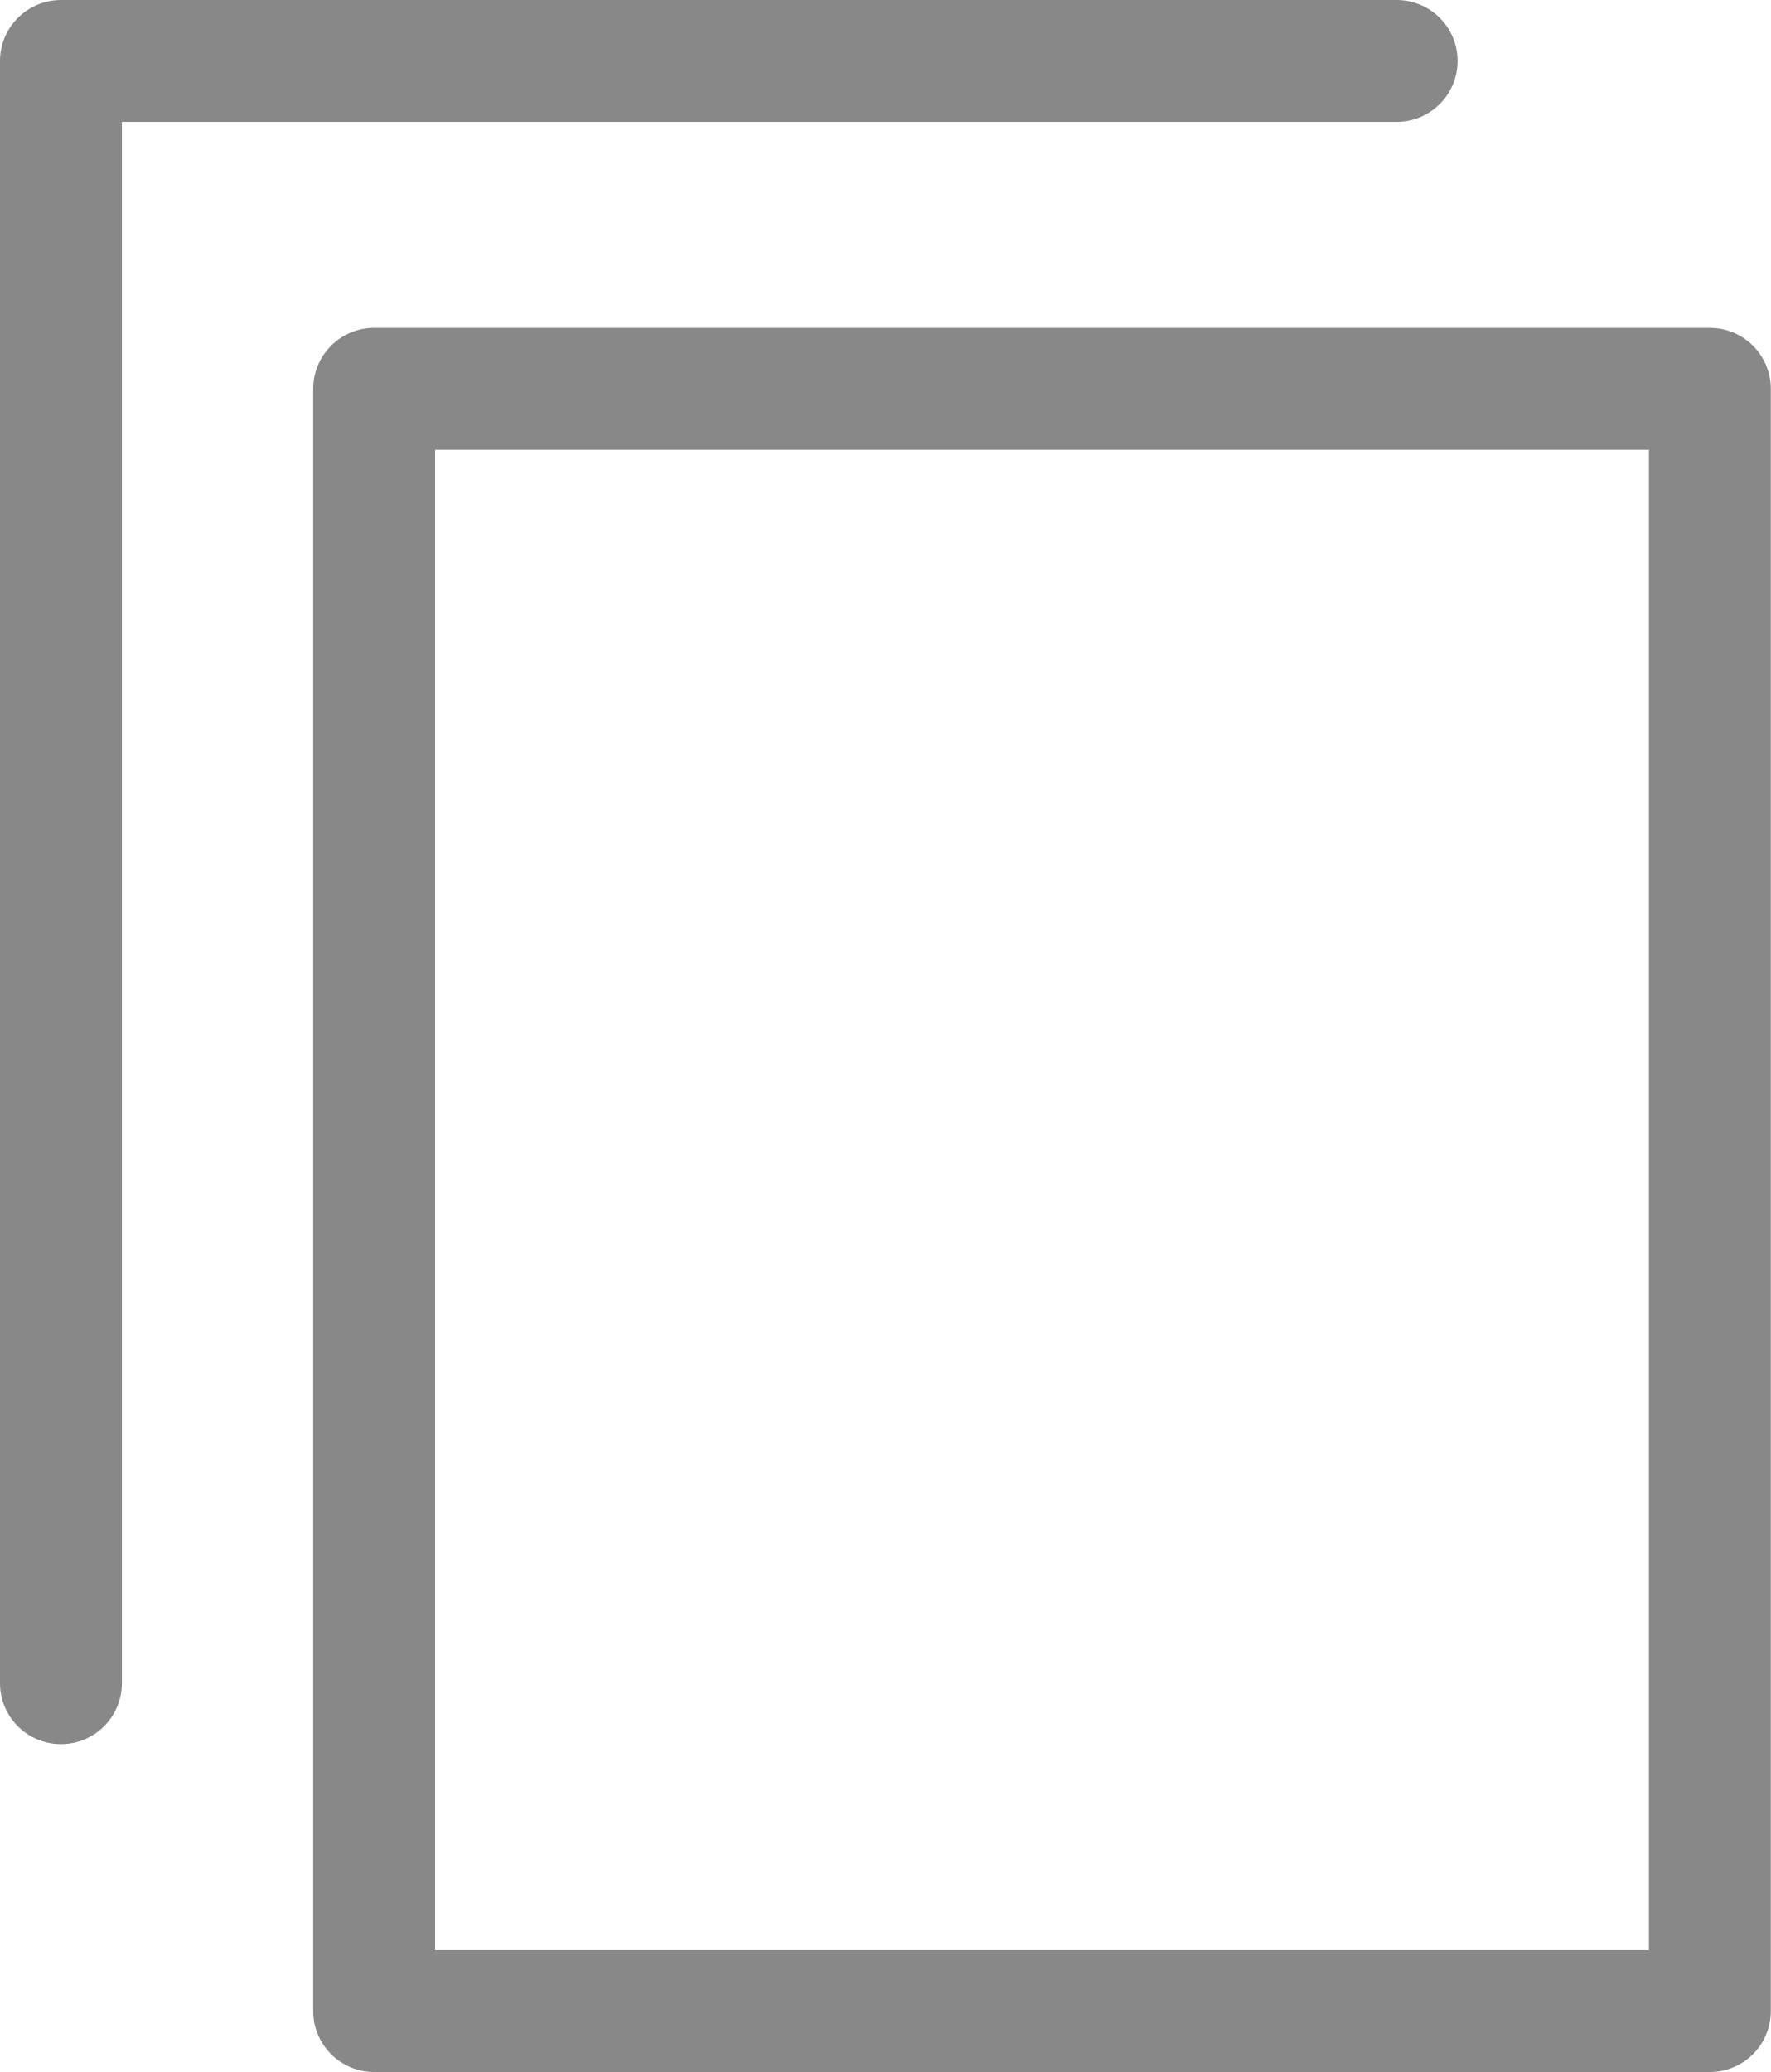
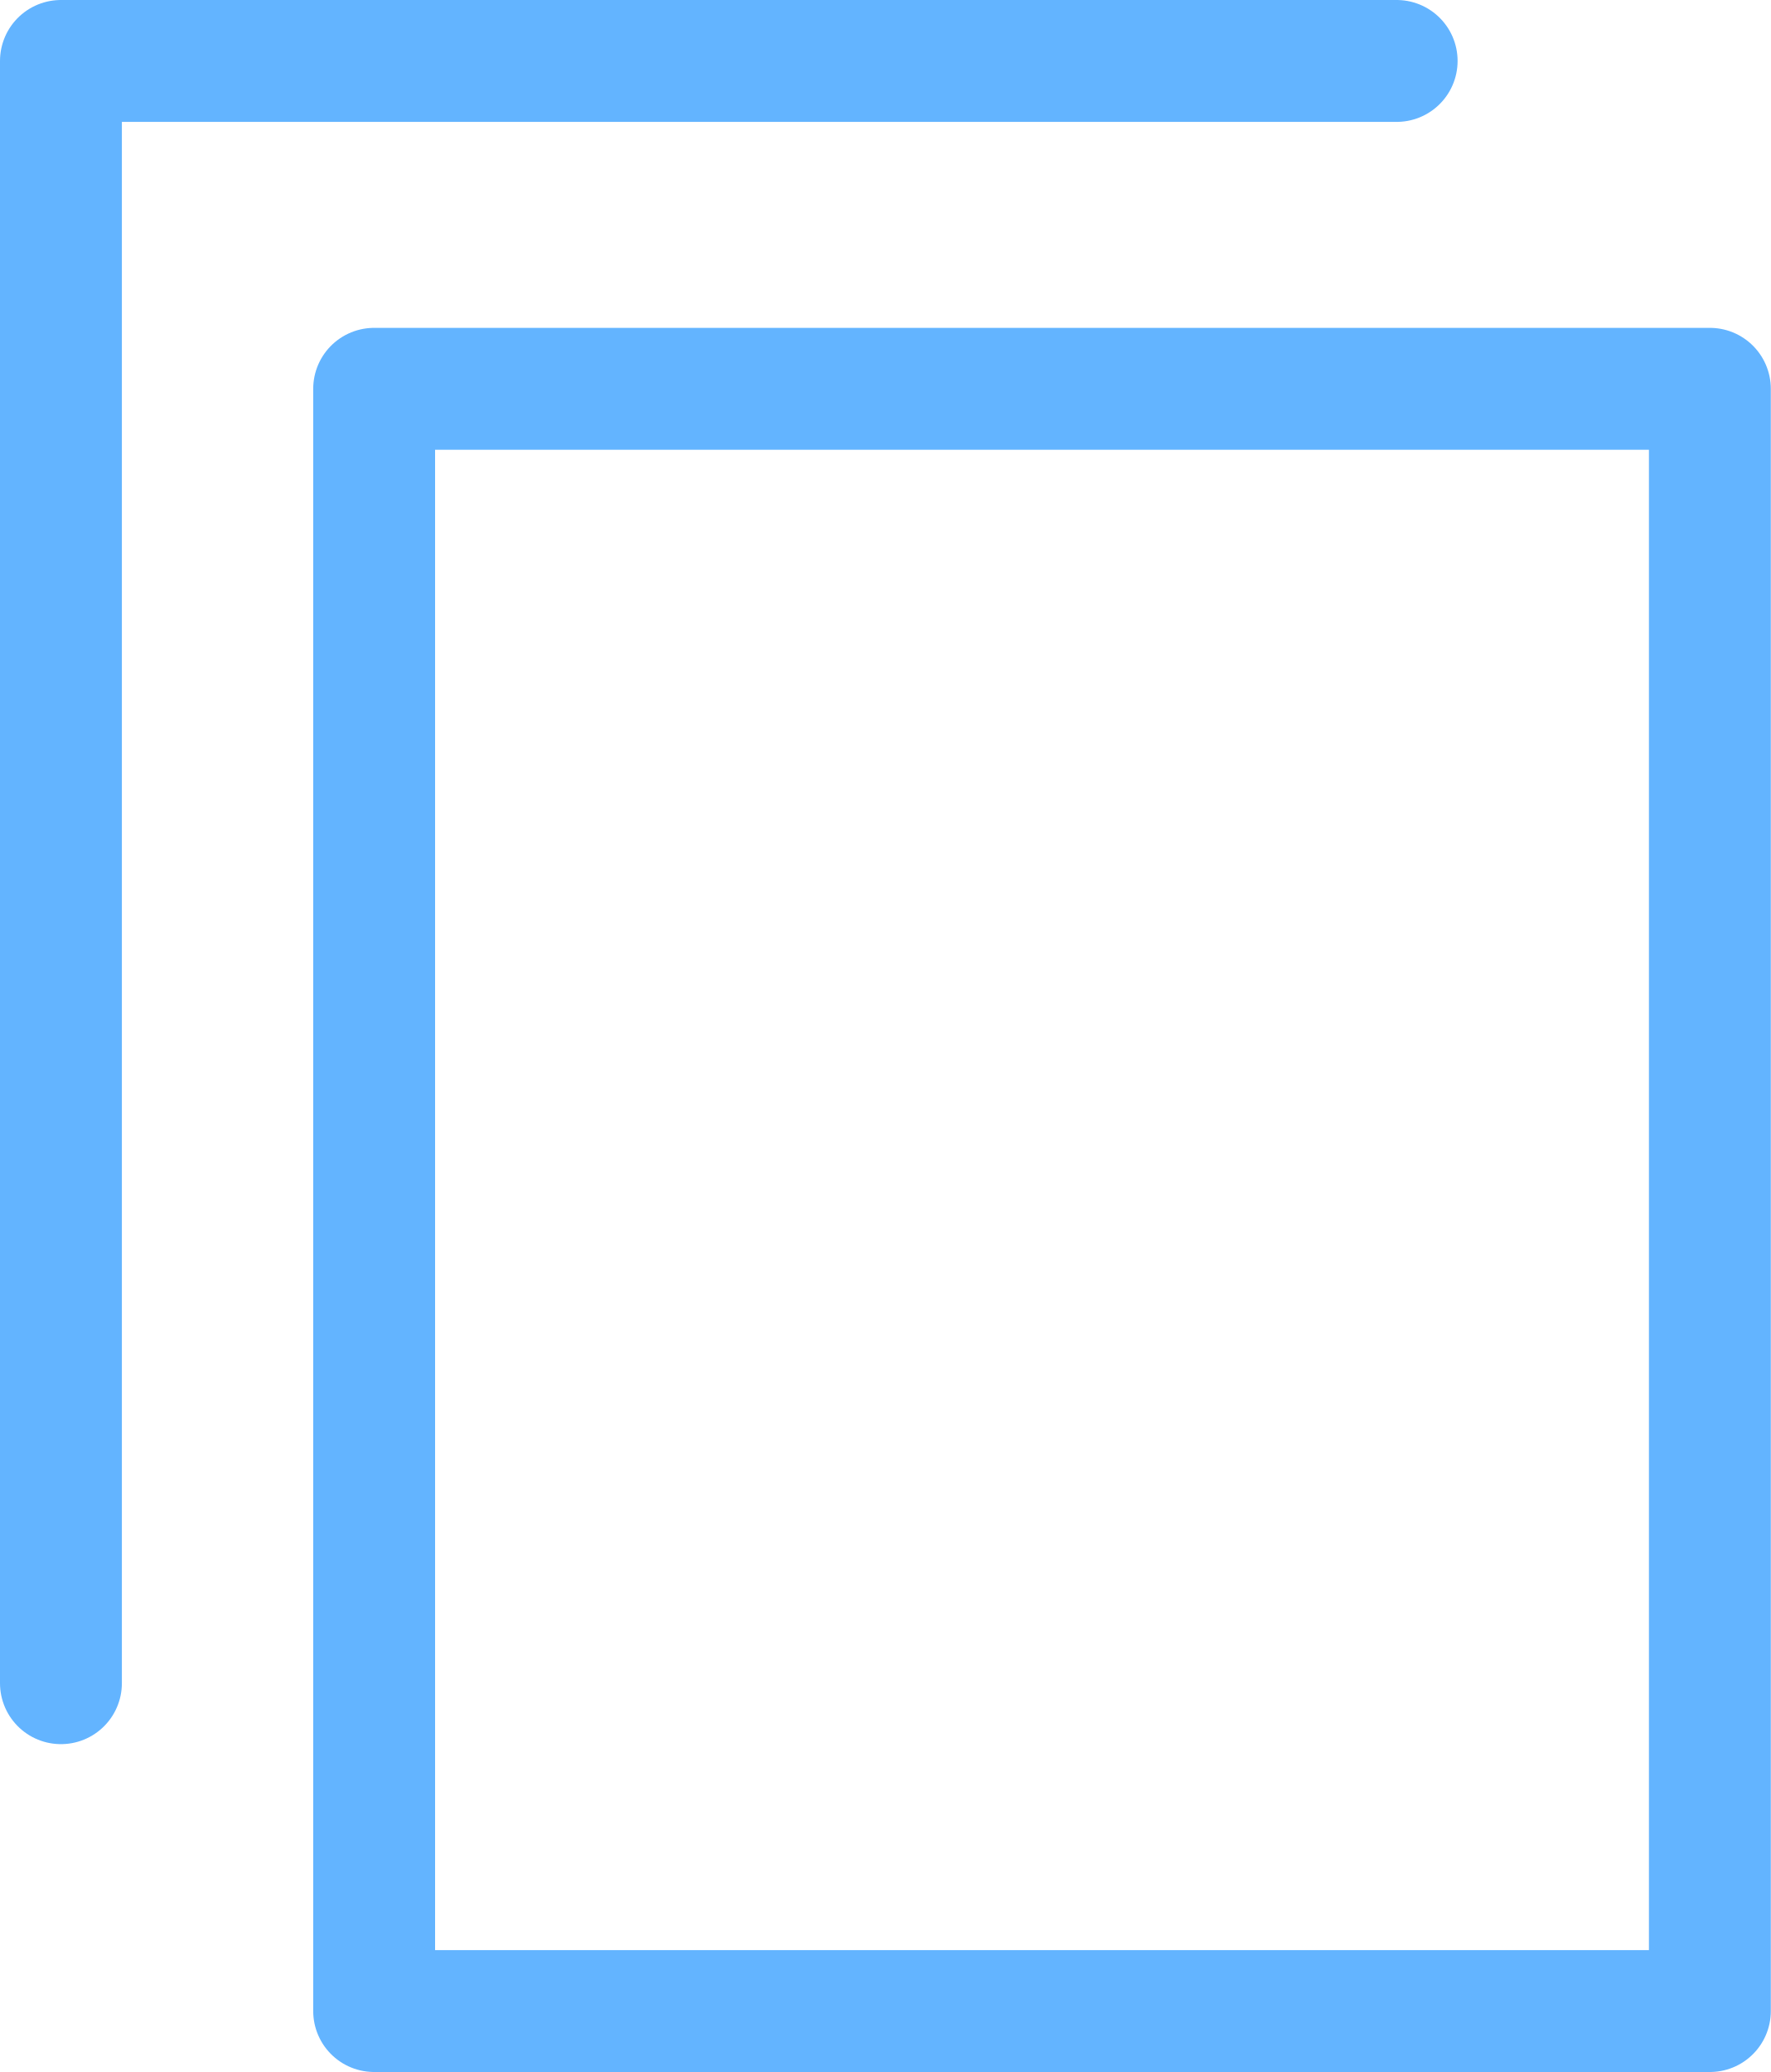
<svg xmlns="http://www.w3.org/2000/svg" width="14.53" height="17" viewBox="0 0 14.53 17">
-   <g fill="none" stroke="#888" stroke-linecap="round" stroke-linejoin="round">
+   <g fill="none" stroke="#63b4ff" stroke-linecap="round" stroke-linejoin="round">
    <path d="m3.07 3.19h10.96v13.31h-10.96z" />
    <path d="m.5 13.81v-13.31h10.96" />
  </g>
</svg>
